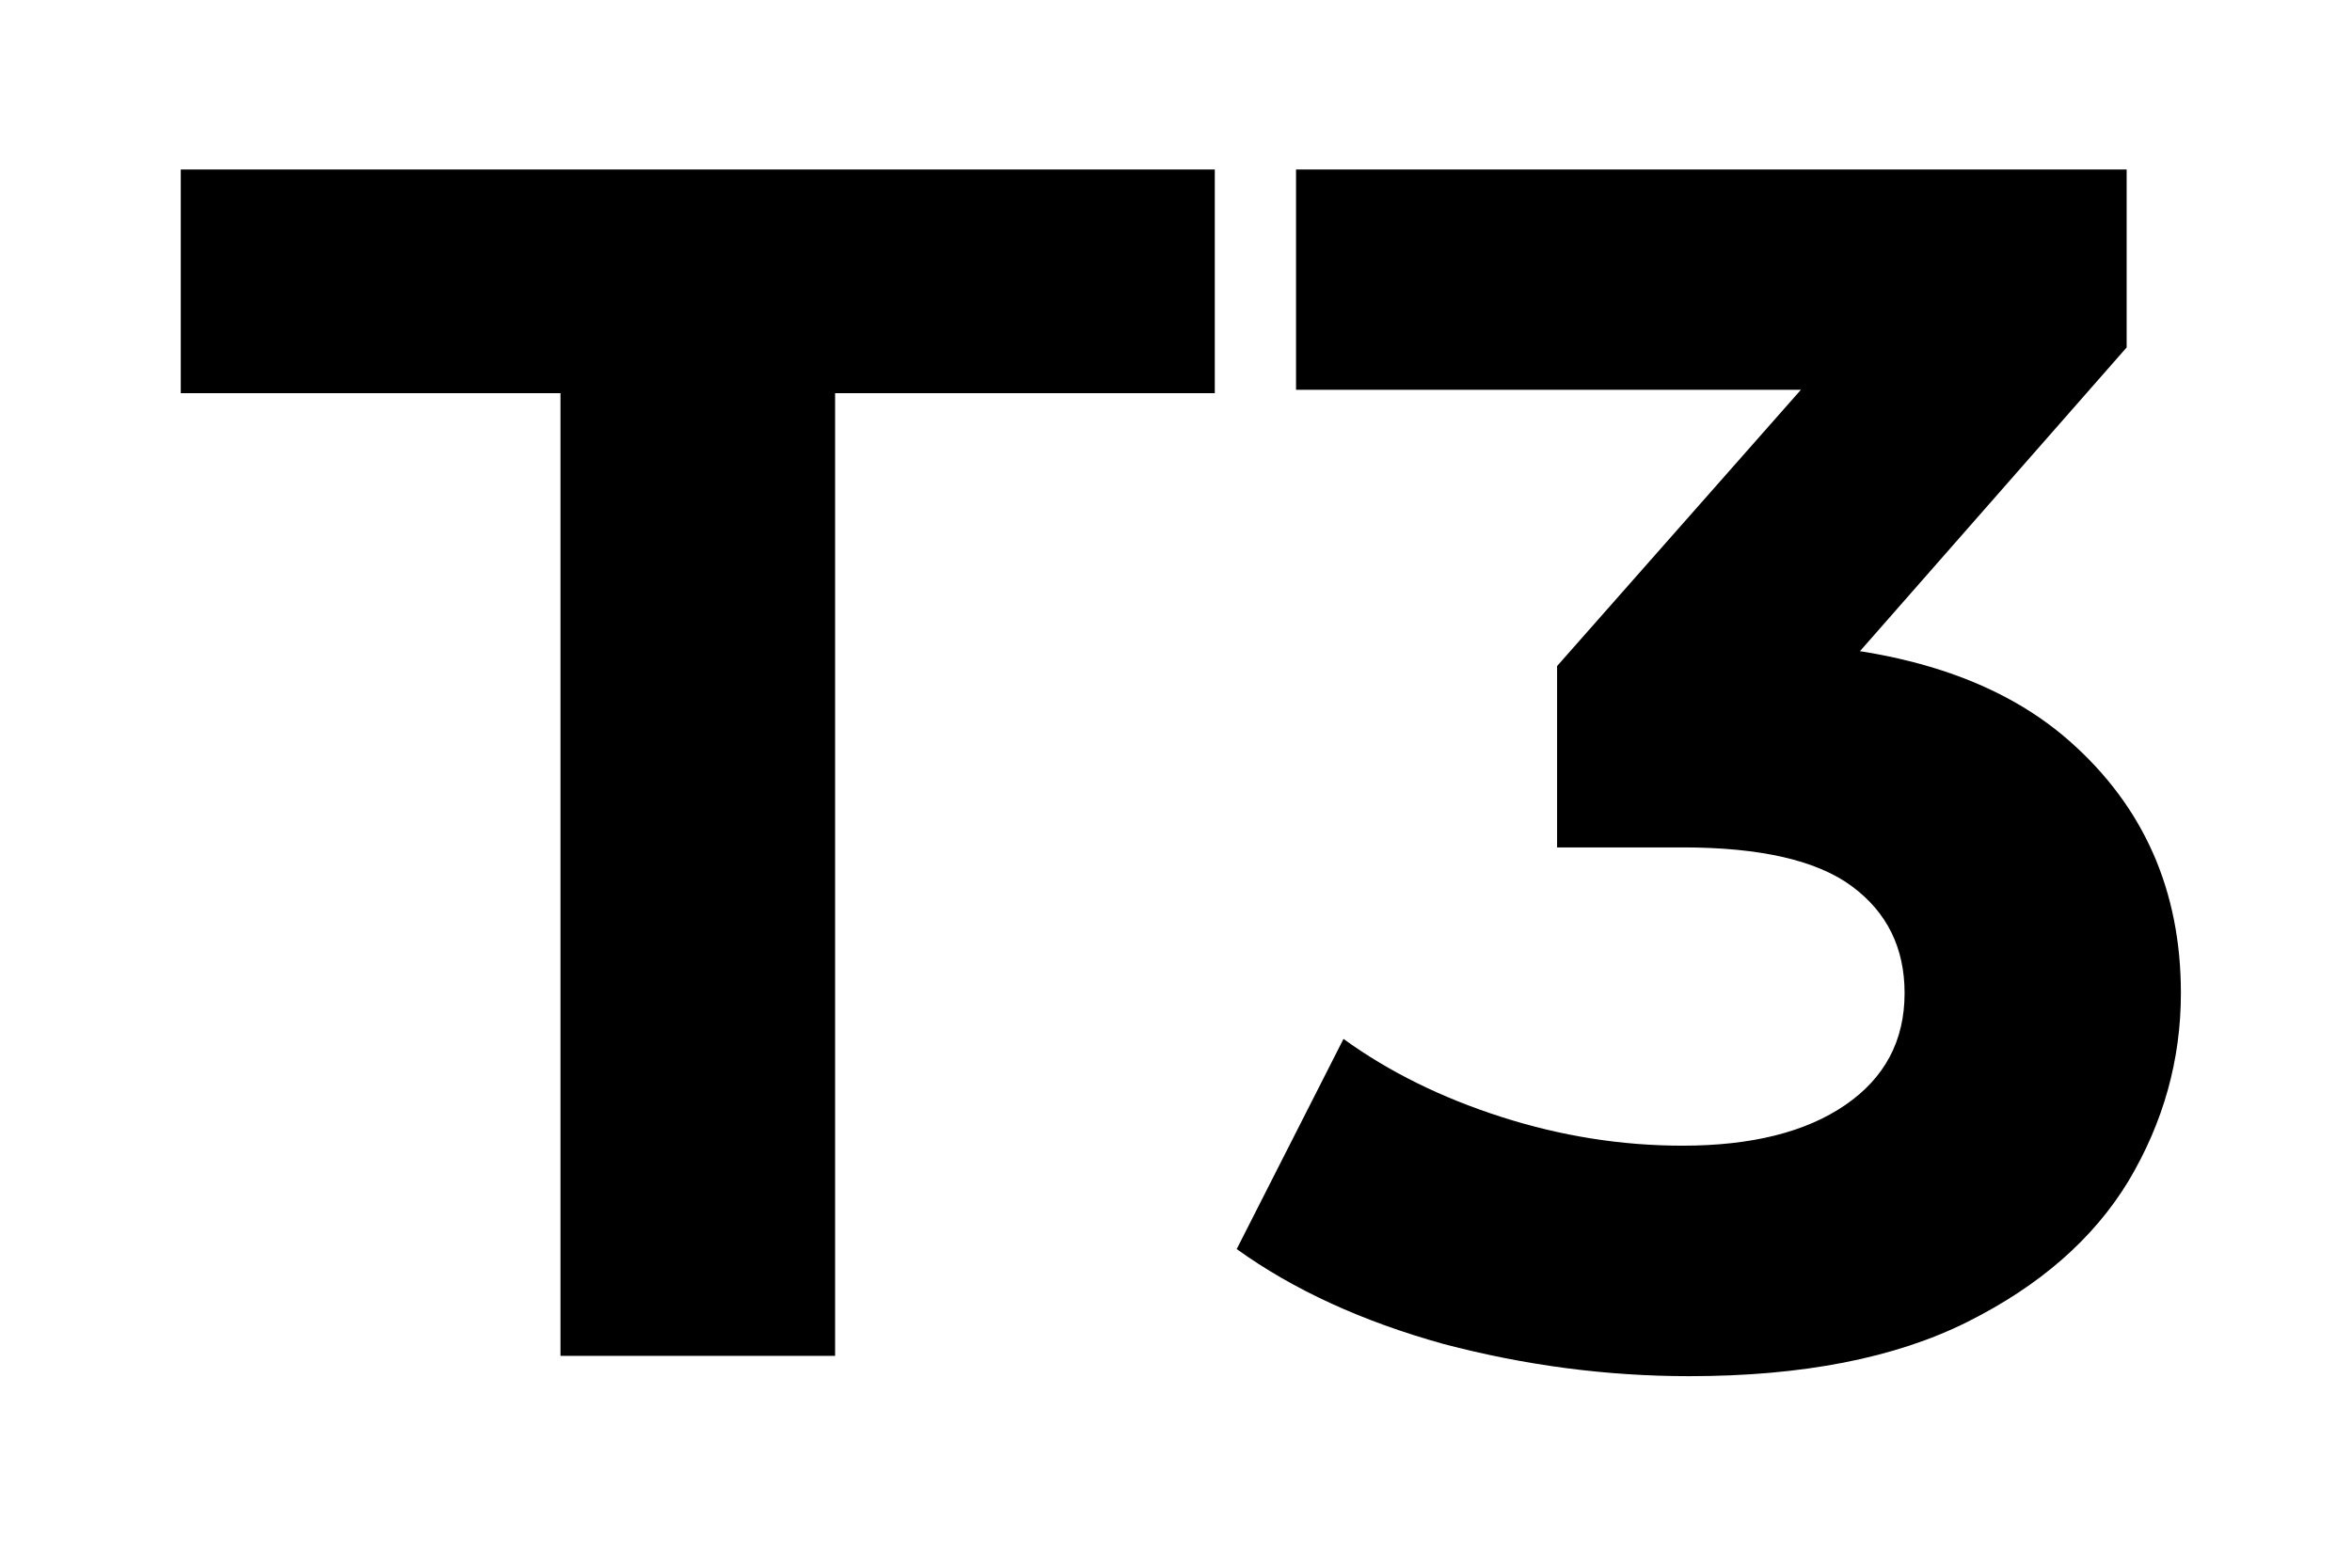
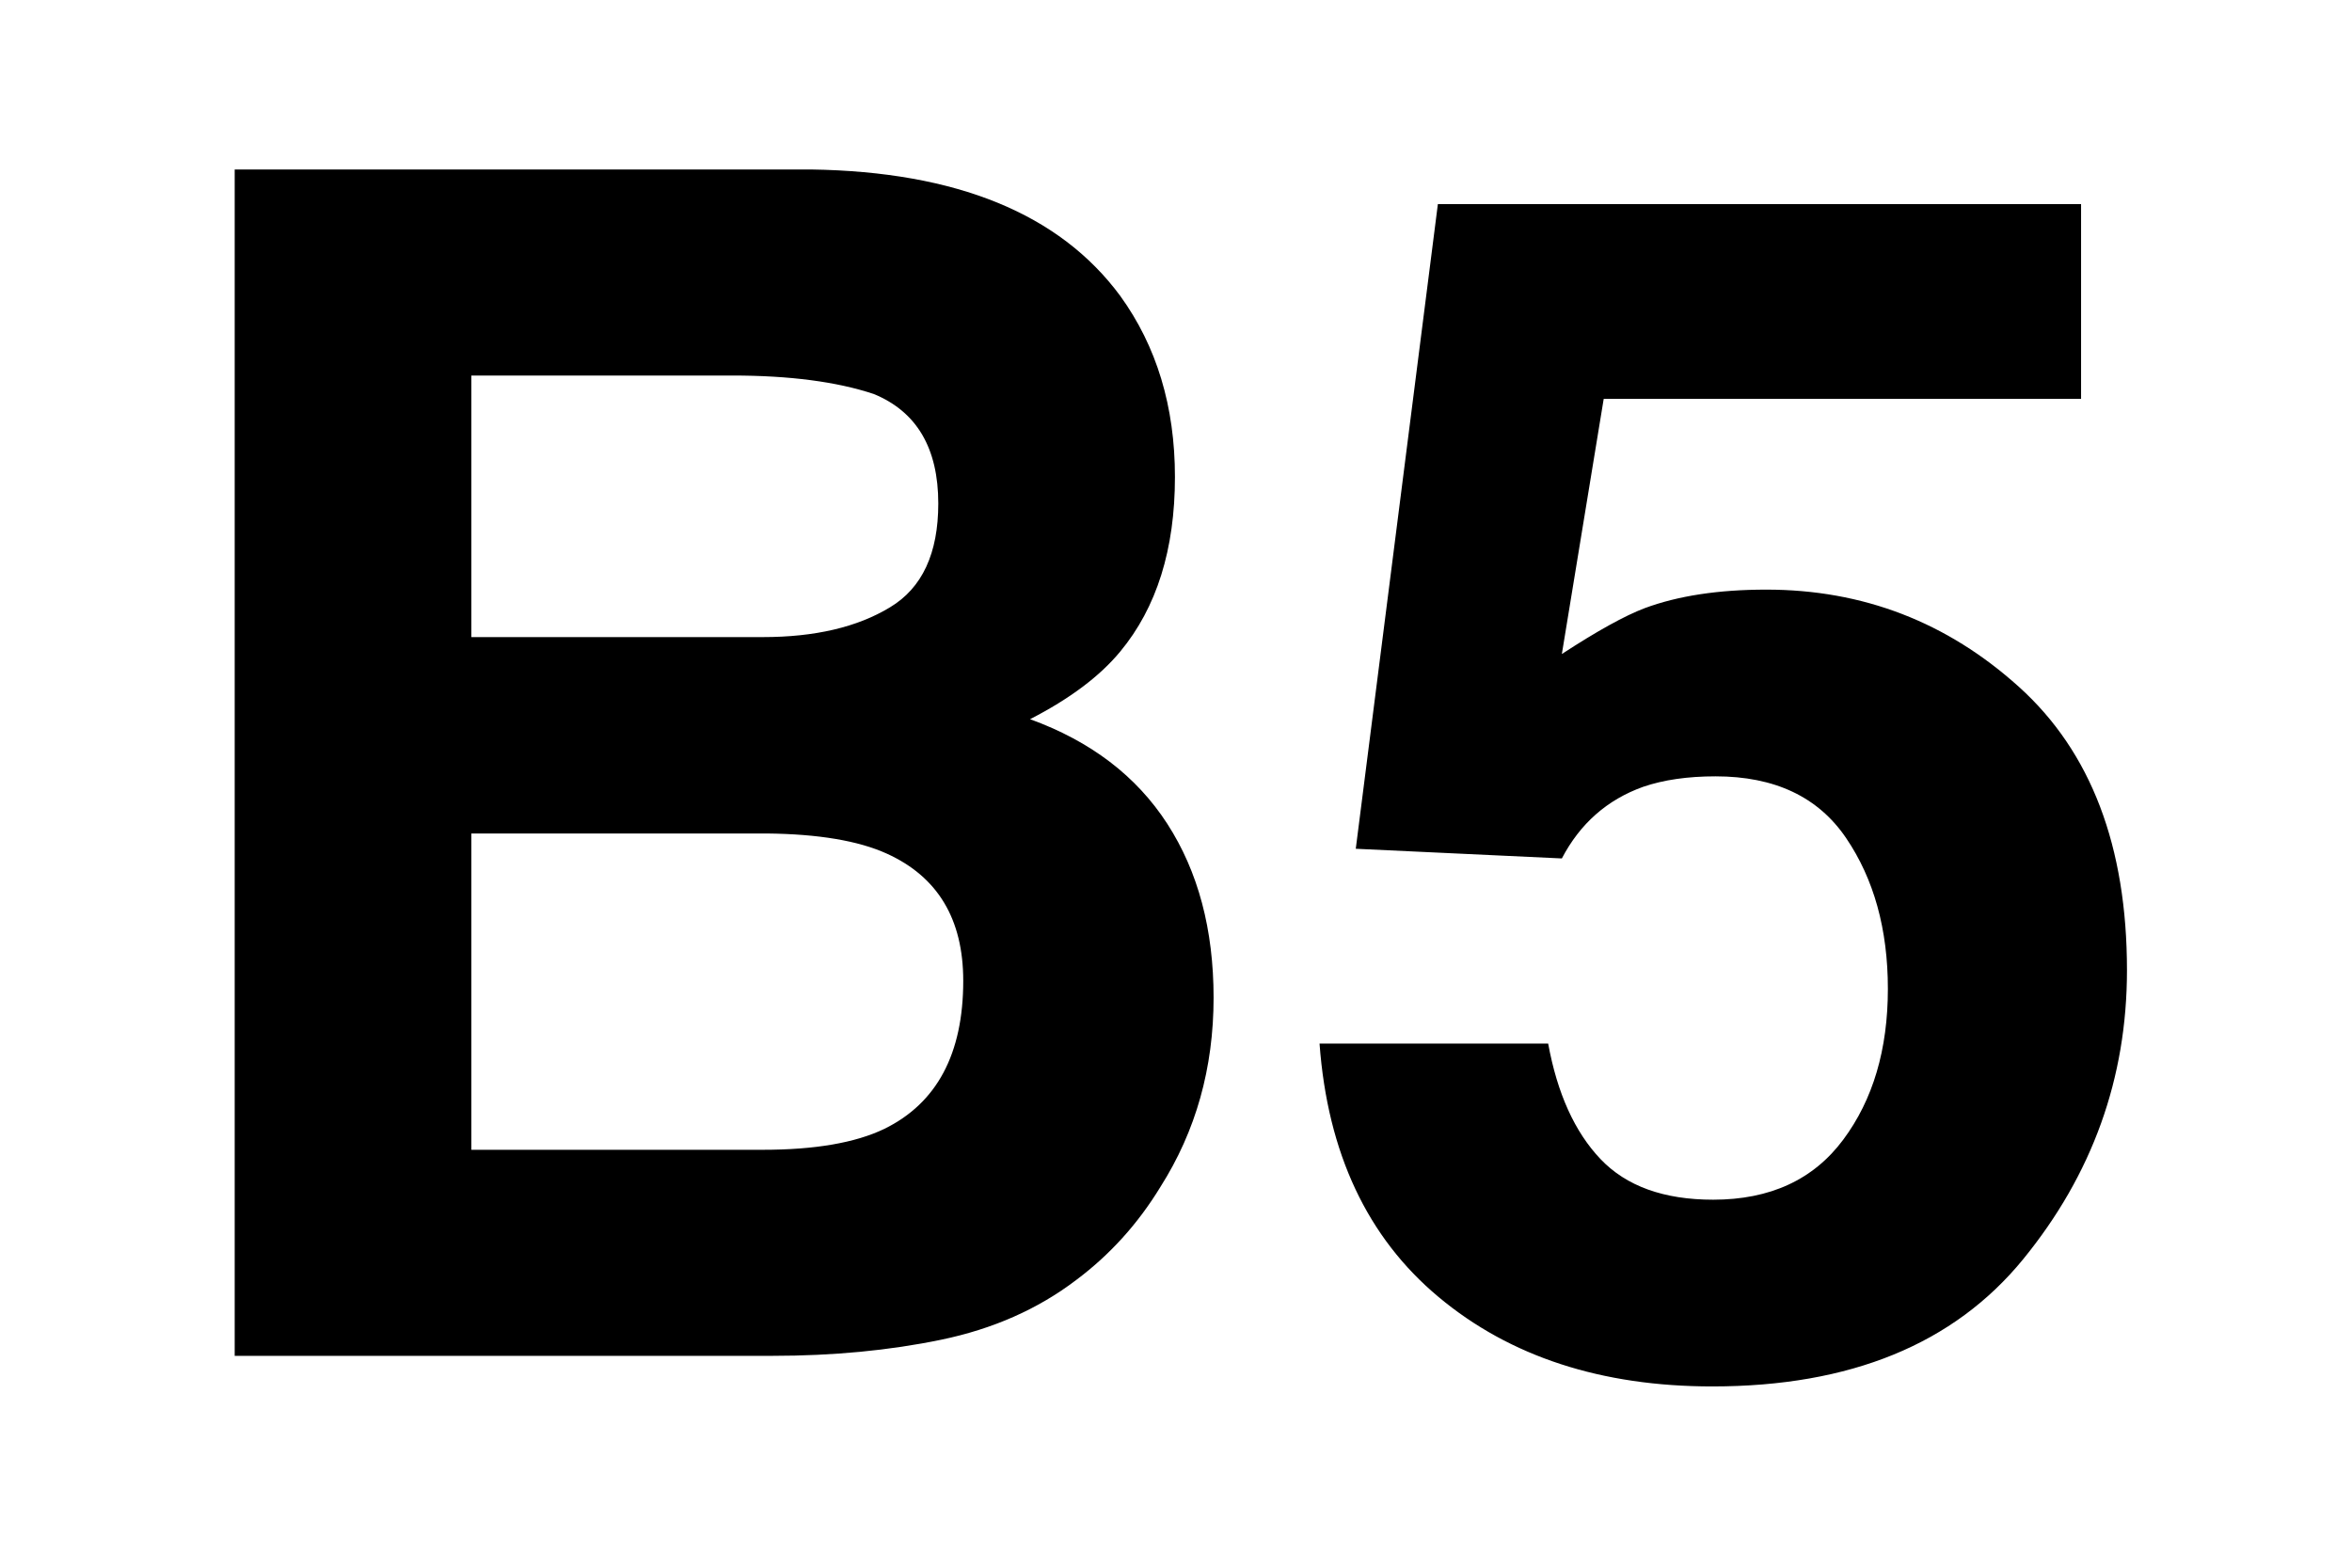
<svg xmlns="http://www.w3.org/2000/svg" width="111" height="74" viewBox="7 29 111 74" fill="none">
-   <path d="M33.451 93V47.56H15.531V37H64.331V47.56H46.411V93H33.451ZM86.725 93.96C82.832 93.96 78.965 93.453 75.125 92.44C71.285 91.373 68.032 89.88 65.365 87.96L70.405 78.04C72.539 79.587 75.019 80.813 77.845 81.72C80.672 82.627 83.525 83.08 86.405 83.08C89.659 83.08 92.219 82.44 94.085 81.16C95.952 79.88 96.885 78.12 96.885 75.88C96.885 73.747 96.059 72.067 94.405 70.84C92.752 69.613 90.085 69 86.405 69H80.485V60.44L96.085 42.76L97.525 47.4H68.165V37H107.365V45.4L91.845 63.08L85.285 59.32H89.045C95.925 59.32 101.125 60.867 104.645 63.96C108.165 67.053 109.925 71.027 109.925 75.88C109.925 79.027 109.099 81.987 107.445 84.76C105.792 87.48 103.259 89.693 99.845 91.4C96.432 93.107 92.059 93.96 86.725 93.96Z" fill="black" />
+   <path d="M43.455 93H18.076V37H45.278Q55.574 37.152 59.867 42.965Q62.45 46.536 62.45 51.513Q62.45 56.642 59.867 59.757Q58.423 61.505 55.612 62.948Q59.905 64.506 62.09 67.887Q64.274 71.269 64.274 76.094Q64.274 81.071 61.767 85.022Q60.171 87.643 57.778 89.429Q55.08 91.48 51.414 92.24Q47.748 93 43.455 93ZM43.189 68.343H29.246V83.274H42.999Q46.684 83.274 48.736 82.286Q52.459 80.463 52.459 75.296Q52.459 70.927 48.849 69.293Q46.836 68.381 43.189 68.343ZM49.001 57.668Q51.281 56.3 51.281 52.767Q51.281 48.853 48.242 47.6Q45.62 46.726 41.555 46.726H29.246V59.073H42.999Q46.684 59.073 49.001 57.668Z M87.966 65.646Q85.991 65.646 84.547 66.14Q82.001 67.052 80.71 69.521L70.984 69.065L74.859 38.634H105.214V47.828H82.685L80.71 59.871Q83.217 58.237 84.623 57.706Q86.978 56.832 90.36 56.832Q97.198 56.832 102.289 61.429Q107.38 66.026 107.38 74.802Q107.38 82.438 102.479 88.441Q97.578 94.444 87.814 94.444Q79.95 94.444 74.897 90.227Q69.844 86.01 69.274 78.259H80.064Q80.71 81.792 82.533 83.711Q84.357 85.63 87.852 85.63Q91.879 85.63 93.988 82.799Q96.096 79.969 96.096 75.676Q96.096 71.459 94.121 68.552Q92.145 65.646 87.966 65.646Z" fill="black" />
</svg>
